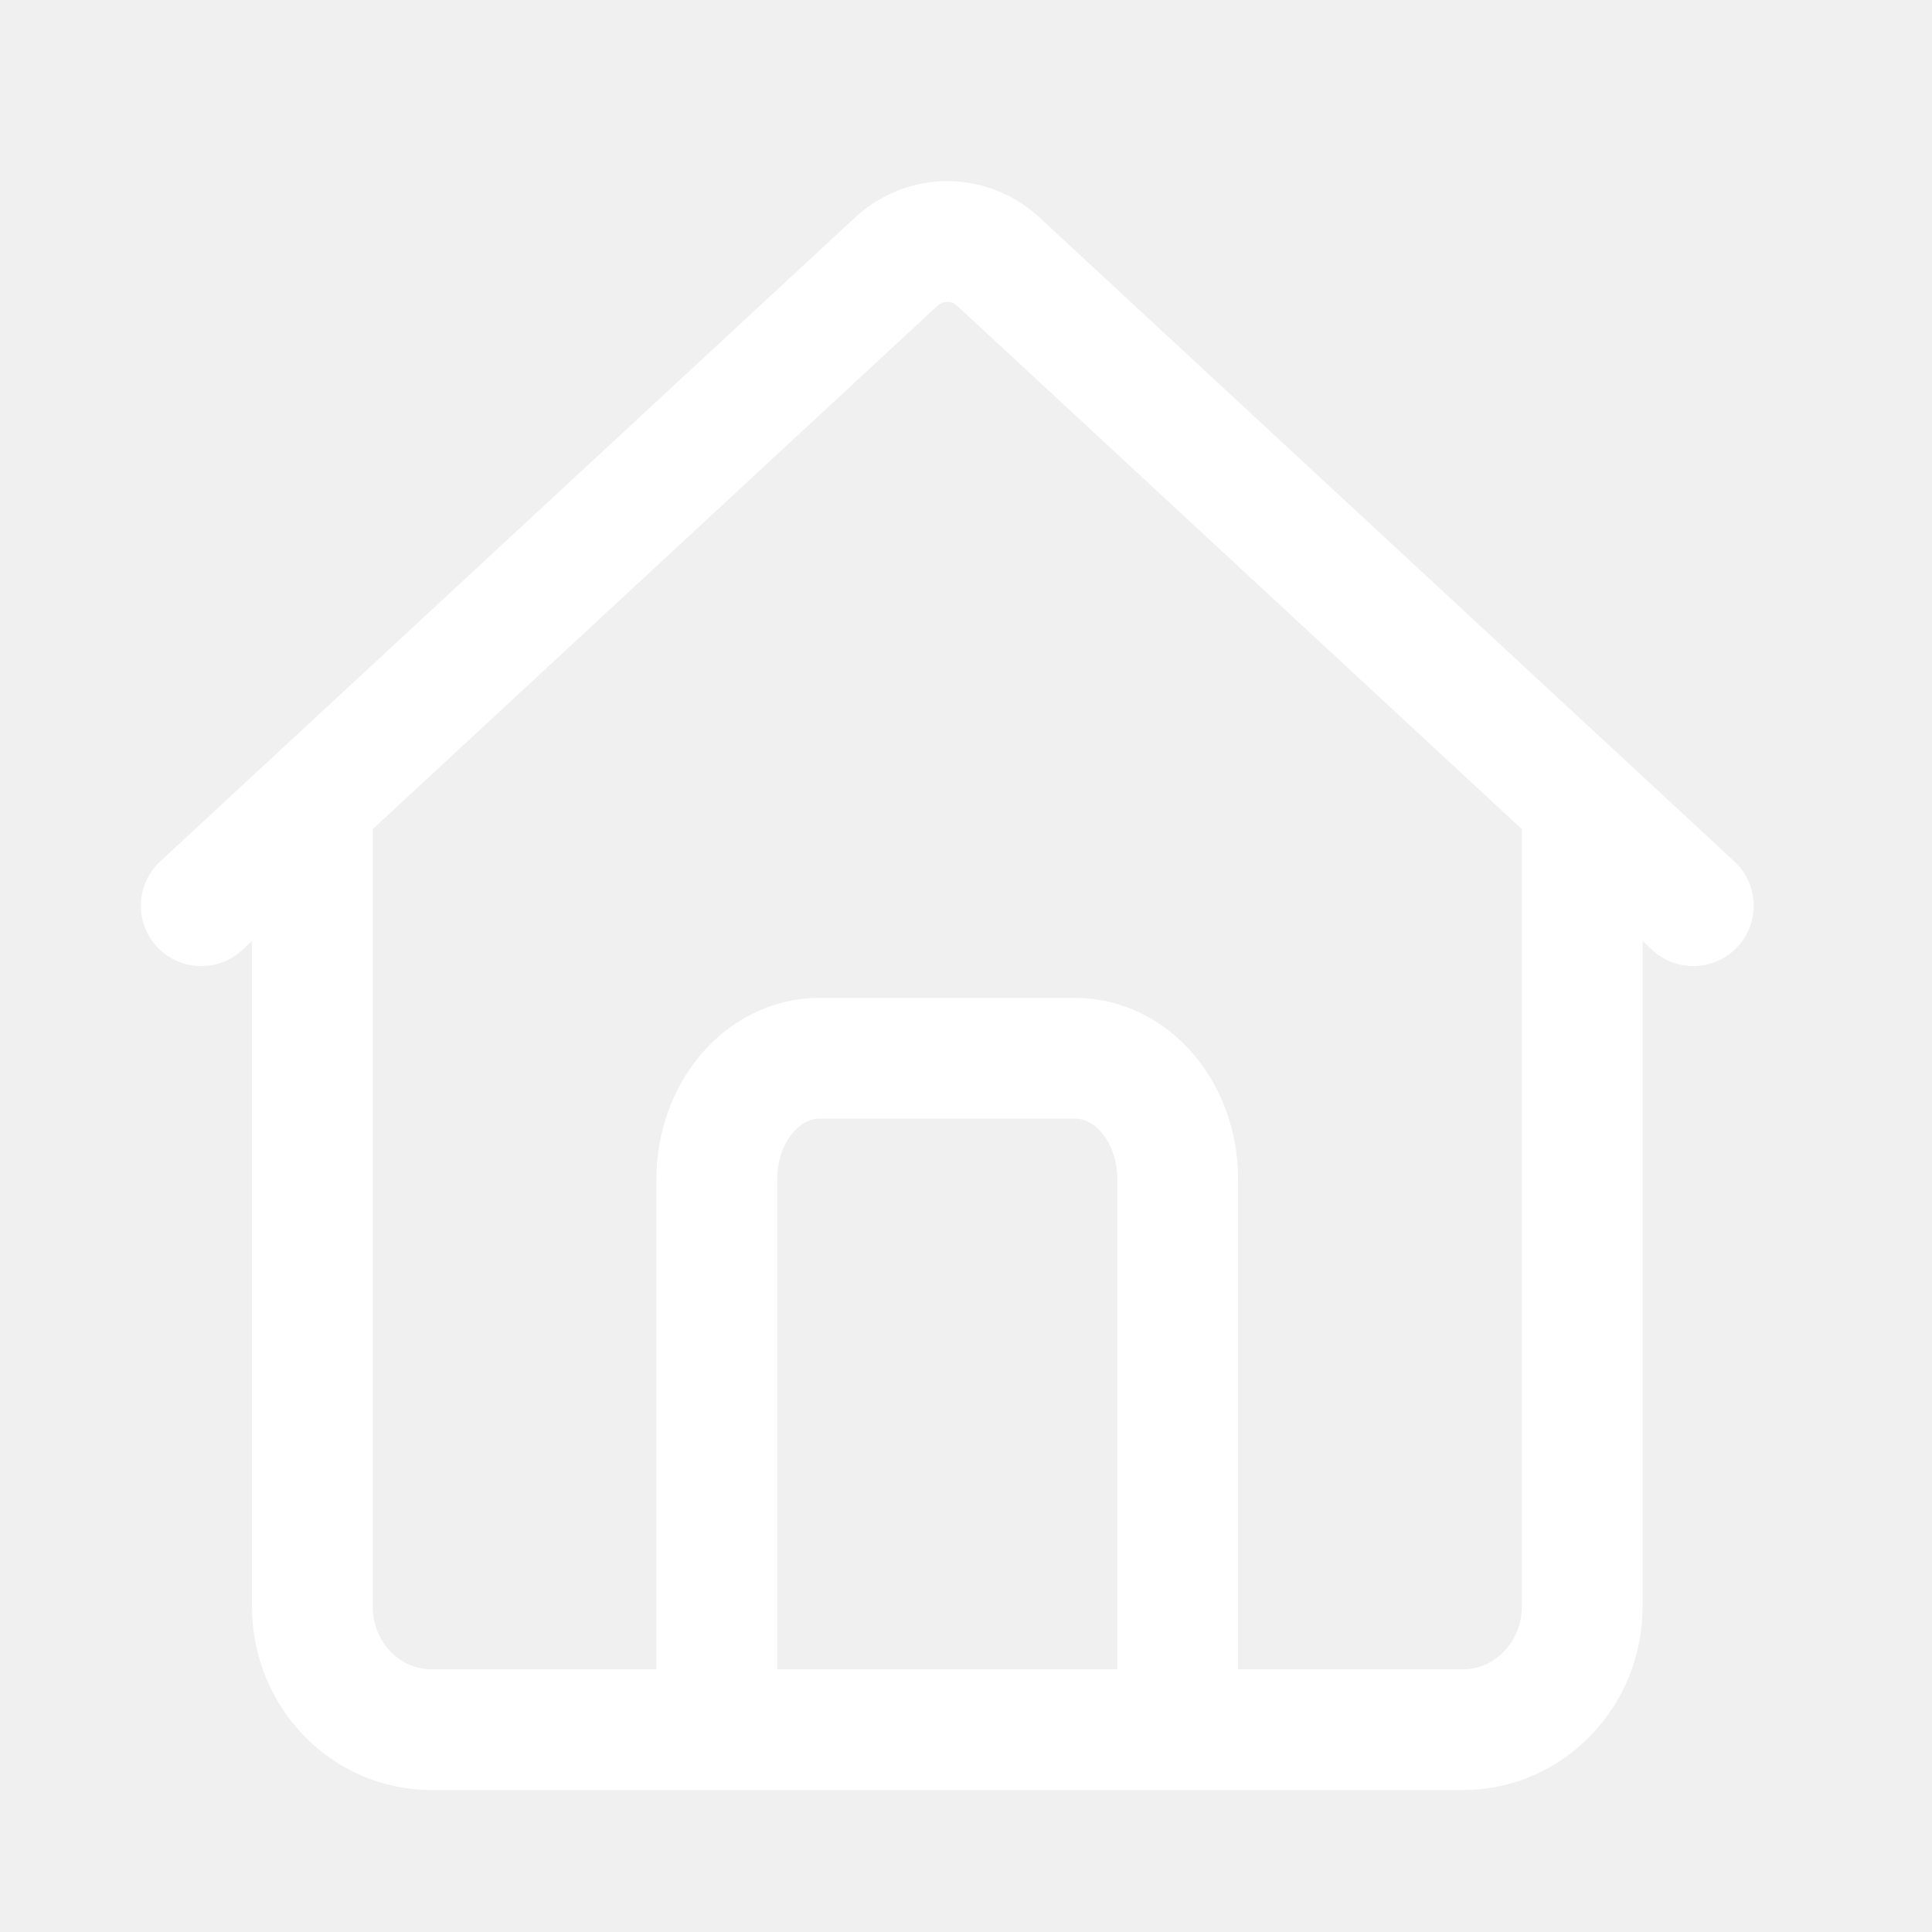
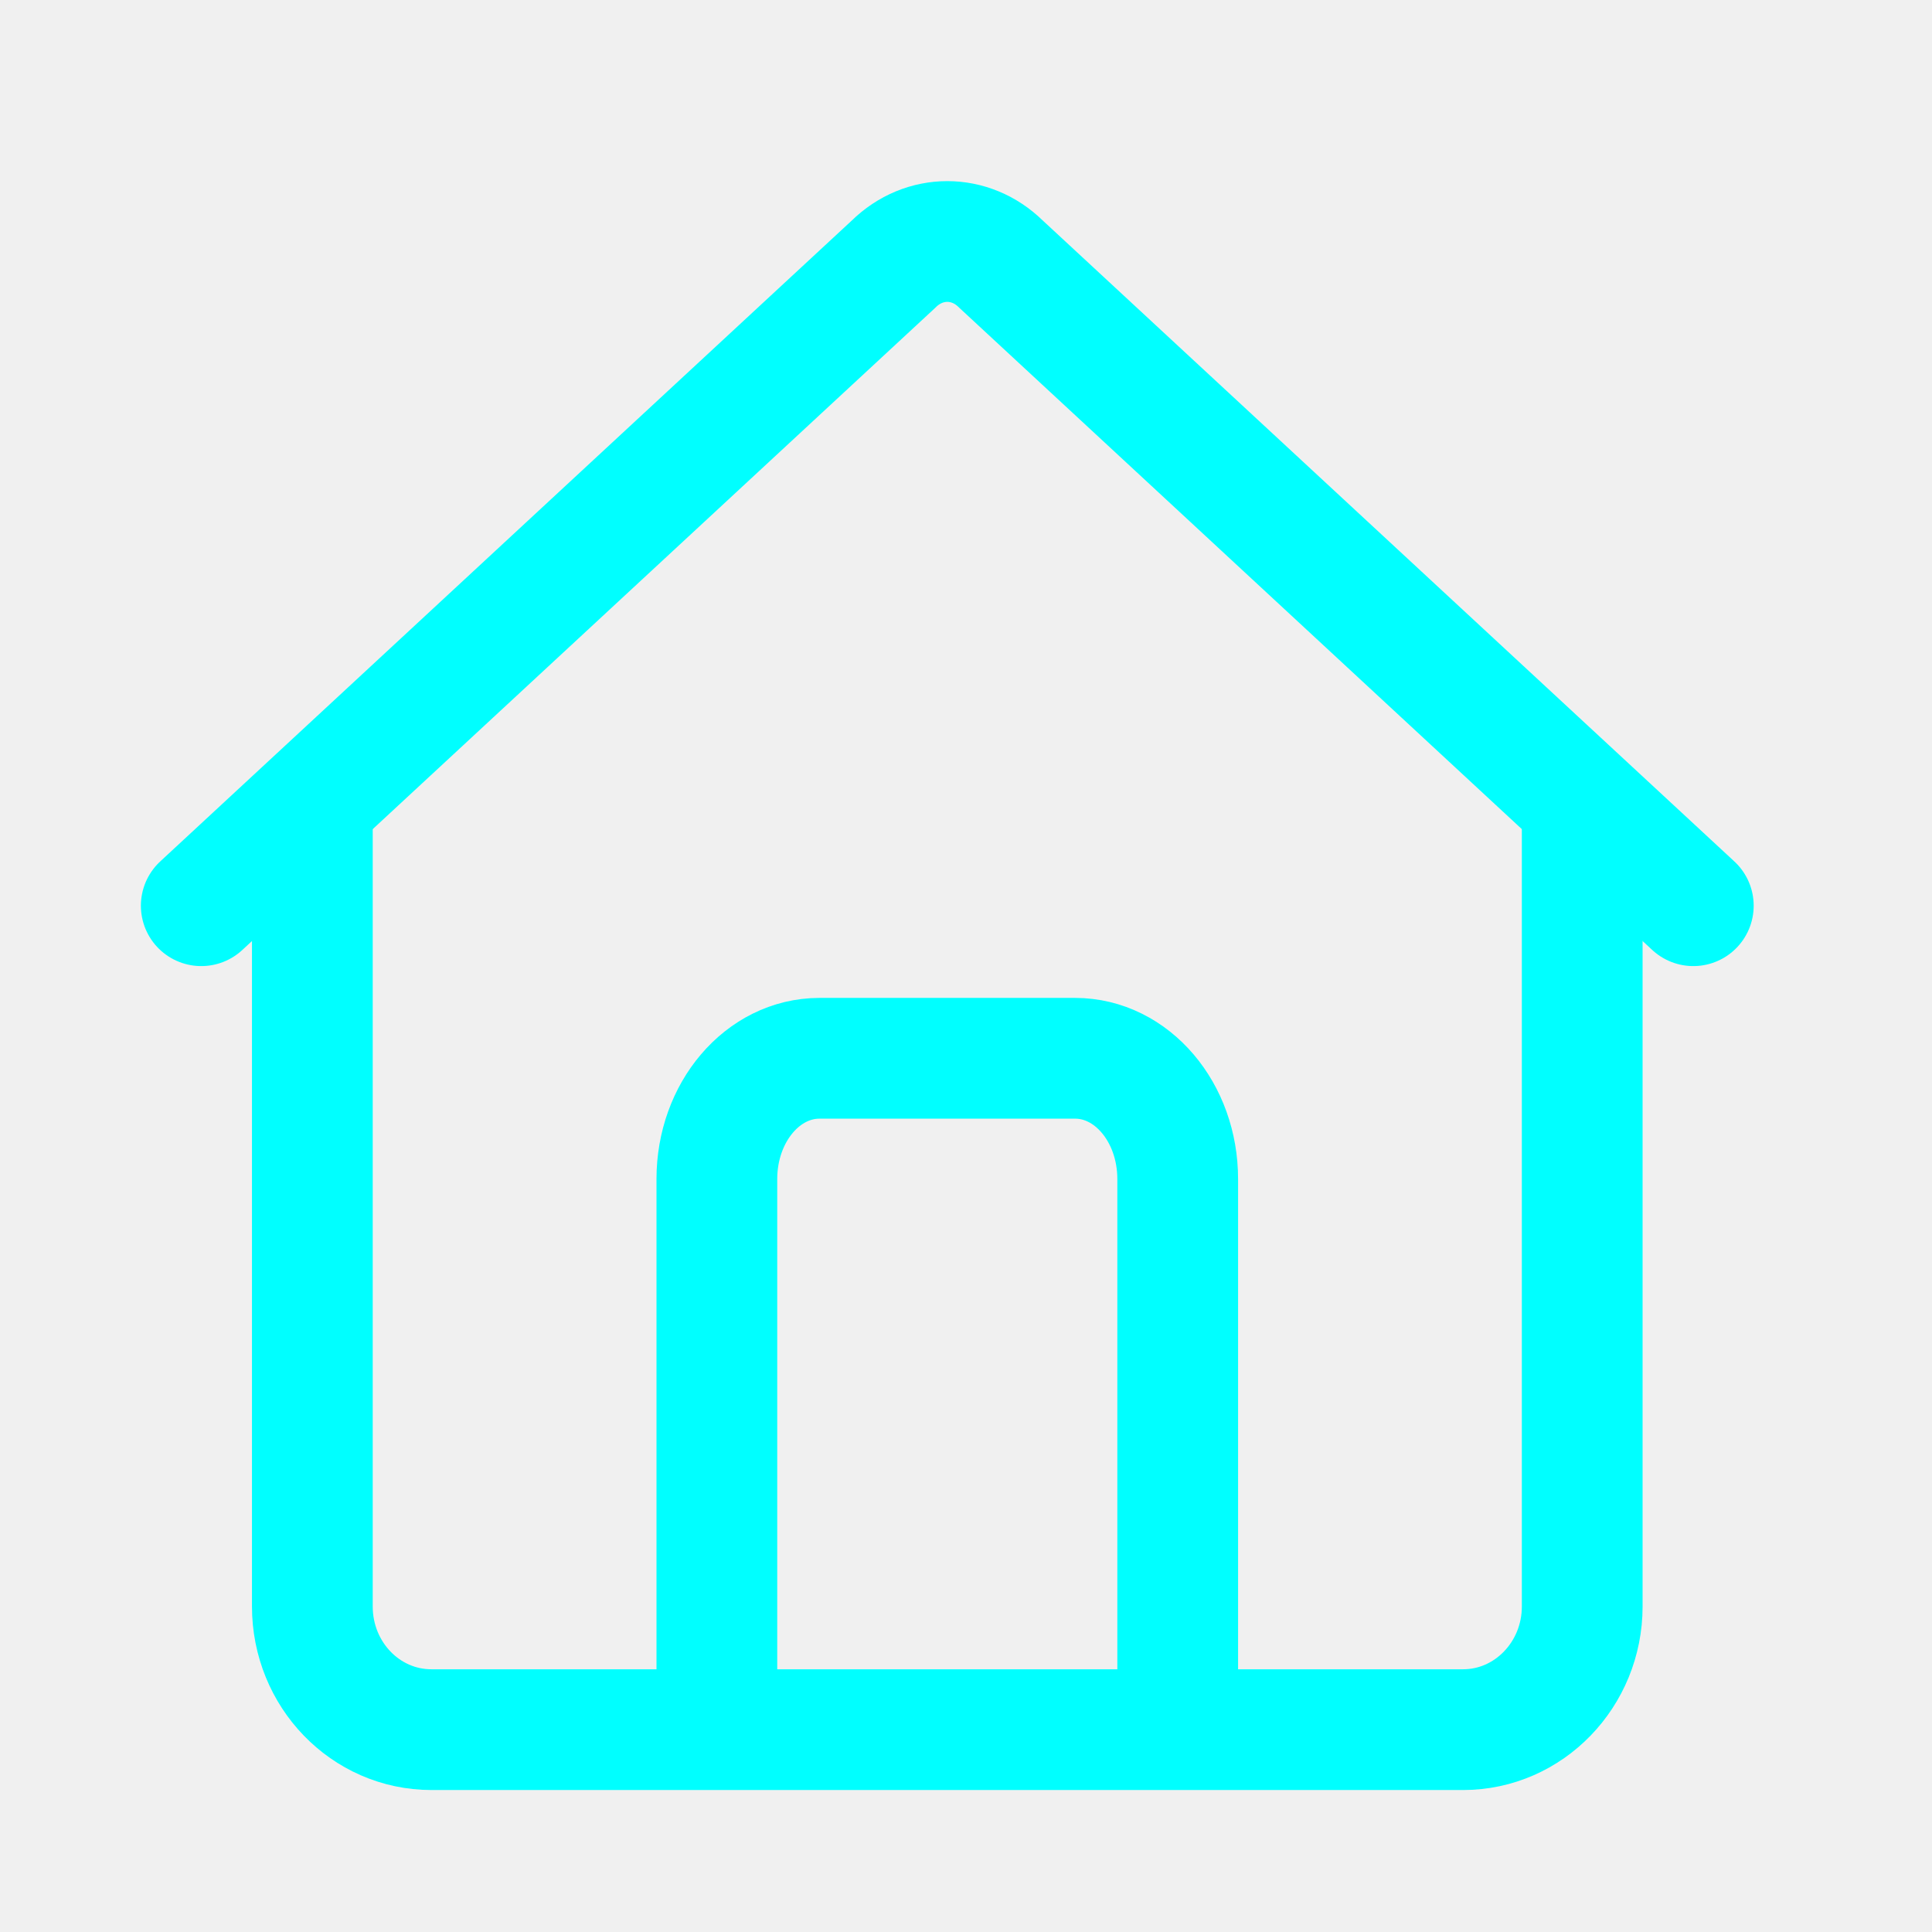
<svg xmlns="http://www.w3.org/2000/svg" width="64" height="64" viewBox="0 0 64 64" fill="none">
-   <path d="M6.667 30.003L29.6 8.75C30.613 7.75 32.147 7.75 33.16 8.75L56.093 30.003" stroke="white" stroke-width="4" stroke-miterlimit="10" stroke-linecap="round" />
-   <path d="M10.347 27.337V53.217C10.347 55.47 12.107 57.297 14.293 57.297H48.467C50.64 57.297 52.413 55.47 52.413 53.217V26.67" stroke="white" stroke-width="4" stroke-miterlimit="10" stroke-linecap="round" />
-   <path d="M23.747 56.057V39.057C23.747 36.843 25.267 35.057 27.147 35.057H35.613C37.493 35.057 39.013 36.843 39.013 39.057V56.057" stroke="white" stroke-width="4" stroke-miterlimit="10" stroke-linecap="round" />
+   <path d="M6.667 30.003L29.6 8.75C30.613 7.75 32.147 7.75 33.16 8.75L56.093 30.003" stroke="#00FFFF" stroke-width="4" stroke-miterlimit="10" stroke-linecap="round" />
+   <path d="M10.347 27.337V53.217C10.347 55.47 12.107 57.297 14.293 57.297H48.467C50.64 57.297 52.413 55.47 52.413 53.217V26.67" stroke="#00FFFF" stroke-width="4" stroke-miterlimit="10" stroke-linecap="round" />
+   <path d="M23.747 56.057V39.057C23.747 36.843 25.267 35.057 27.147 35.057H35.613C37.493 35.057 39.013 36.843 39.013 39.057V56.057" stroke="#00FFFF" stroke-width="4" stroke-miterlimit="10" stroke-linecap="round" />
</svg>
